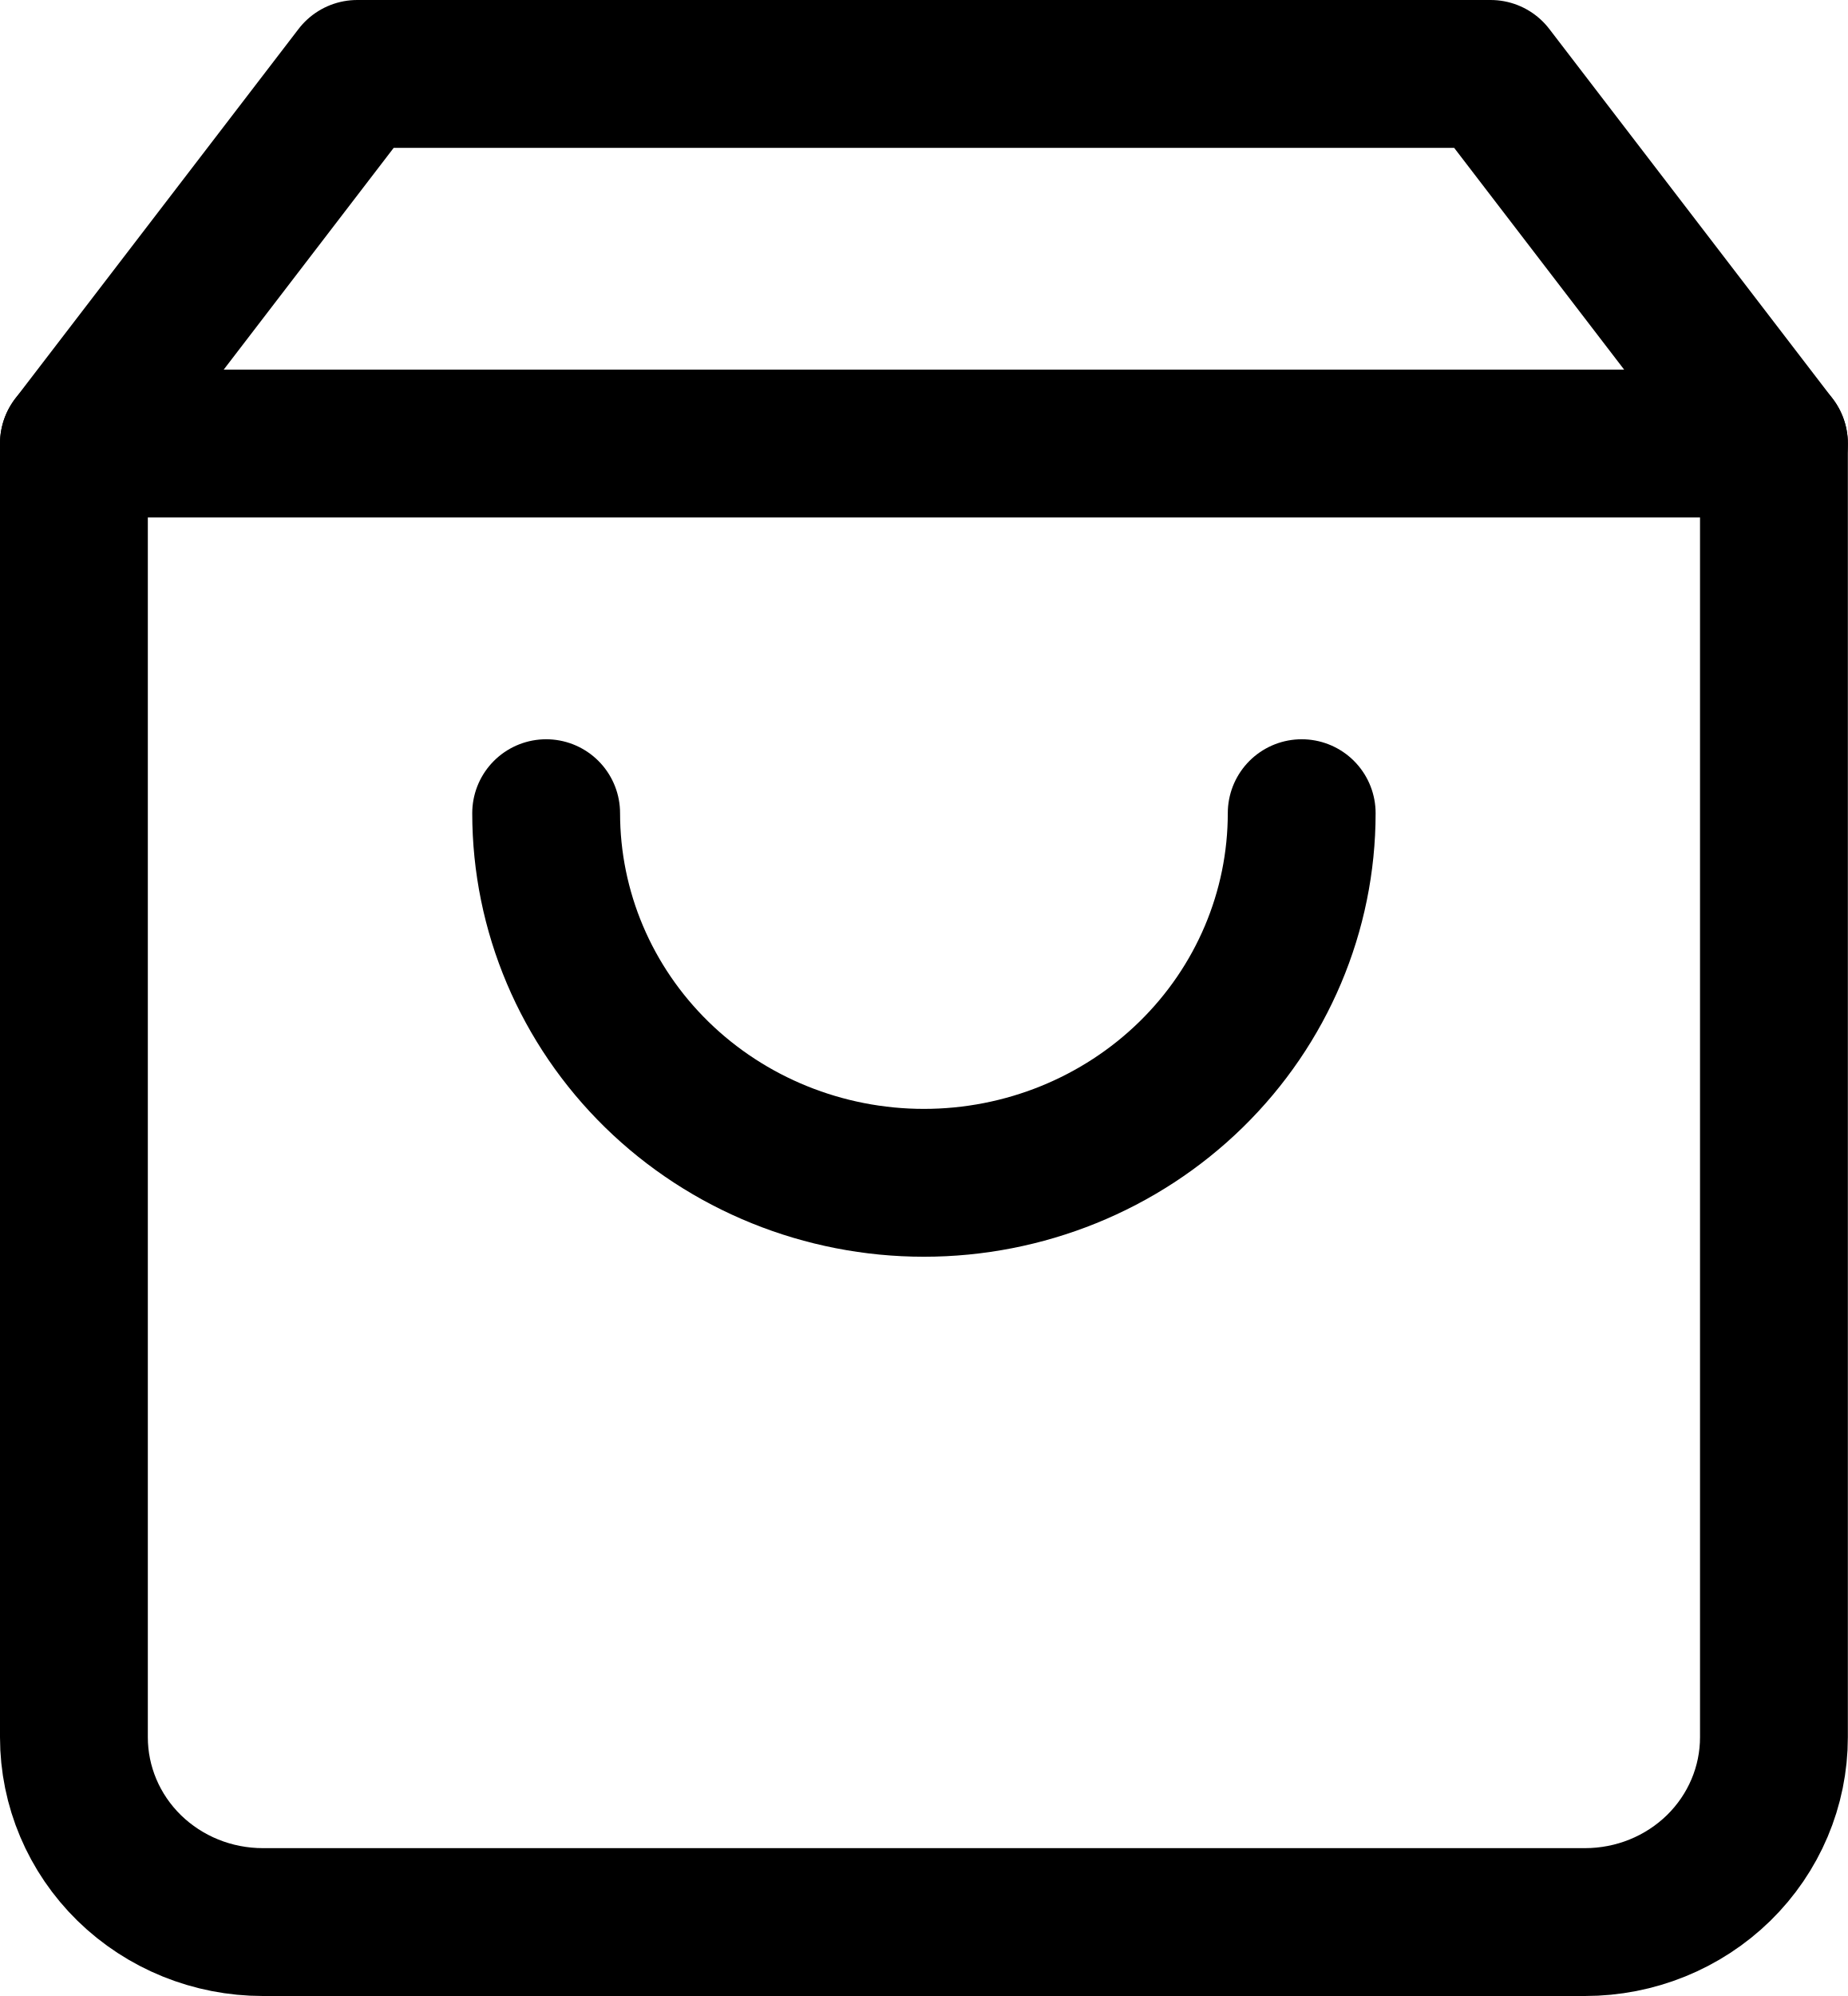
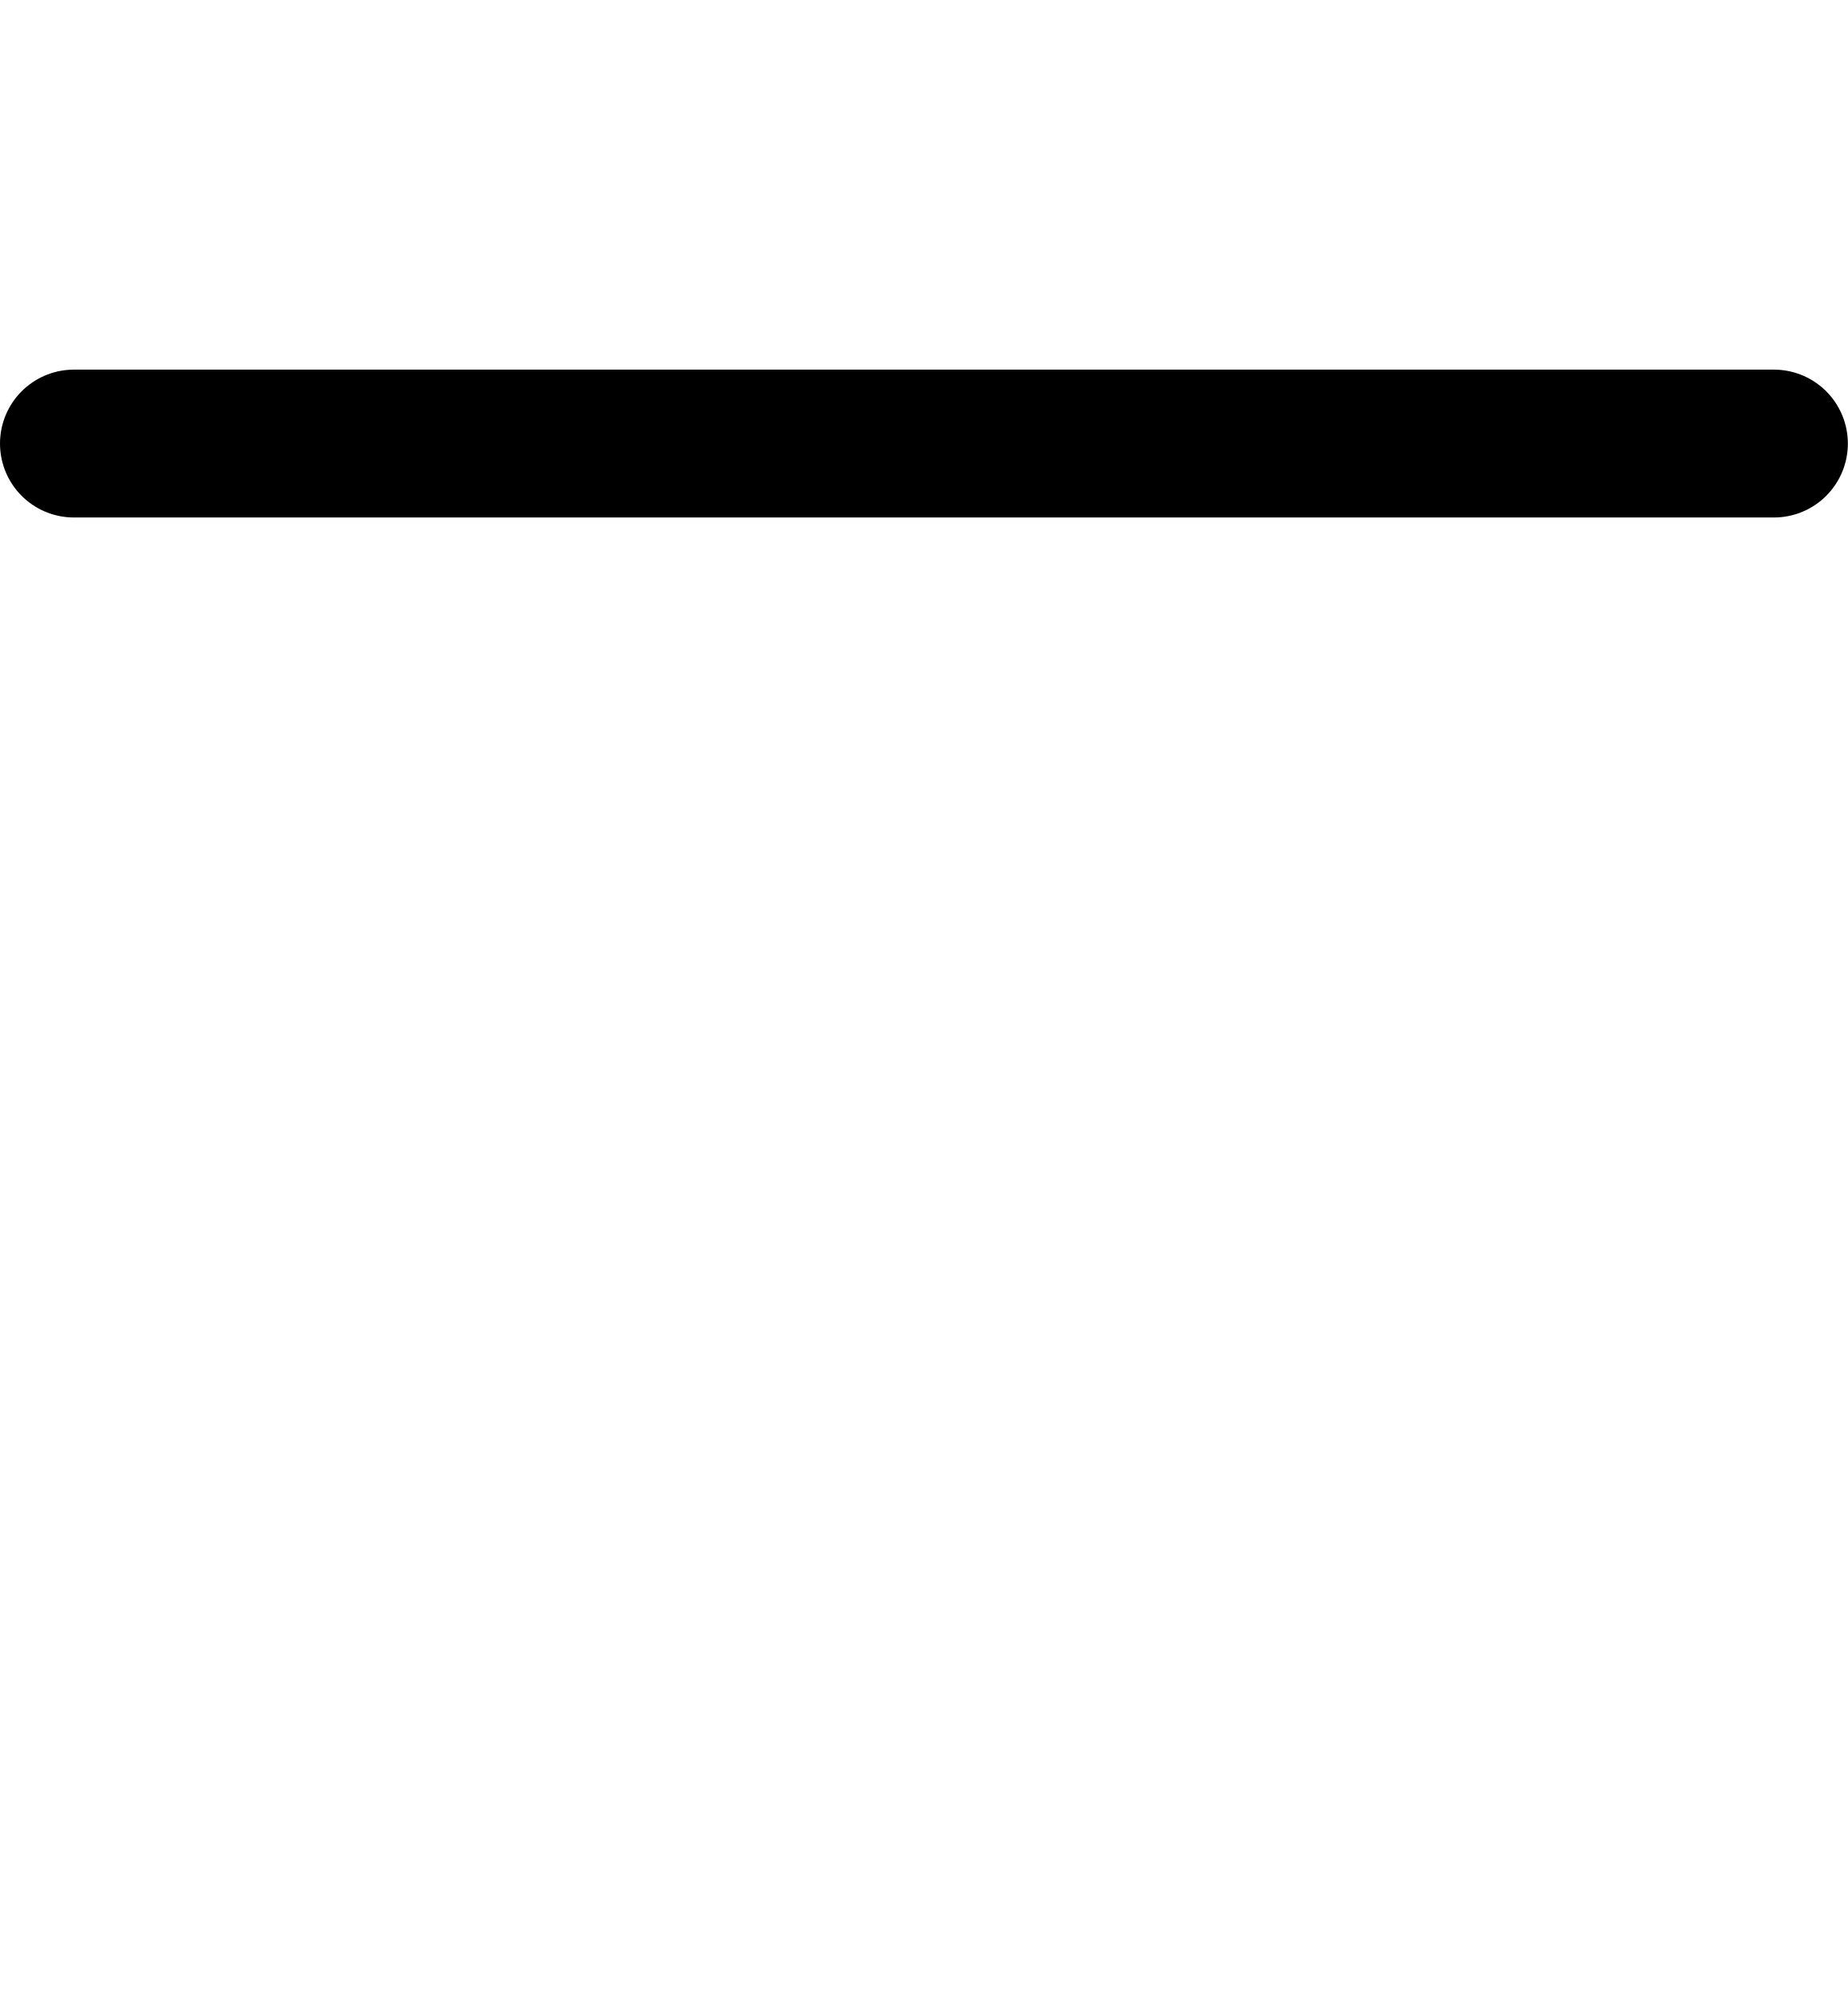
- <svg xmlns="http://www.w3.org/2000/svg" width="25" height="27" viewBox="0 0 25 27" fill="none">
-   <path d="M4.833 1L1 6V23.5C1 24.163 1.269 24.799 1.748 25.268C2.228 25.737 2.878 26 3.556 26H21.444C22.122 26 22.772 25.737 23.252 25.268C23.731 24.799 24 24.163 24 23.5V6L20.167 1H4.833Z" stroke="black" stroke-width="2" stroke-linecap="round" stroke-linejoin="round" />
+ <svg xmlns="http://www.w3.org/2000/svg" viewBox="0 0 25 27" fill="none">
+   <path d="M4.833 1L1 6V23.5C1 24.163 1.269 24.799 1.748 25.268C2.228 25.737 2.878 26 3.556 26H21.444C22.122 26 22.772 25.737 23.252 25.268C23.731 24.799 24 24.163 24 23.5V6L20.167 1H4.833Z" stroke-width="2" stroke-linecap="round" stroke-linejoin="round" />
  <path d="M1 6H24" stroke="black" stroke-width="2" stroke-linecap="round" stroke-linejoin="round" />
-   <path d="M17.611 11C17.611 12.326 17.073 13.598 16.114 14.536C15.156 15.473 13.856 16 12.5 16C11.145 16 9.844 15.473 8.886 14.536C7.927 13.598 7.389 12.326 7.389 11" stroke="black" stroke-width="2" stroke-linecap="round" stroke-linejoin="round" />
+   <path d="M17.611 11C17.611 12.326 17.073 13.598 16.114 14.536C15.156 15.473 13.856 16 12.5 16C11.145 16 9.844 15.473 8.886 14.536C7.927 13.598 7.389 12.326 7.389 11" stroke-width="2" stroke-linecap="round" stroke-linejoin="round" />
</svg>
